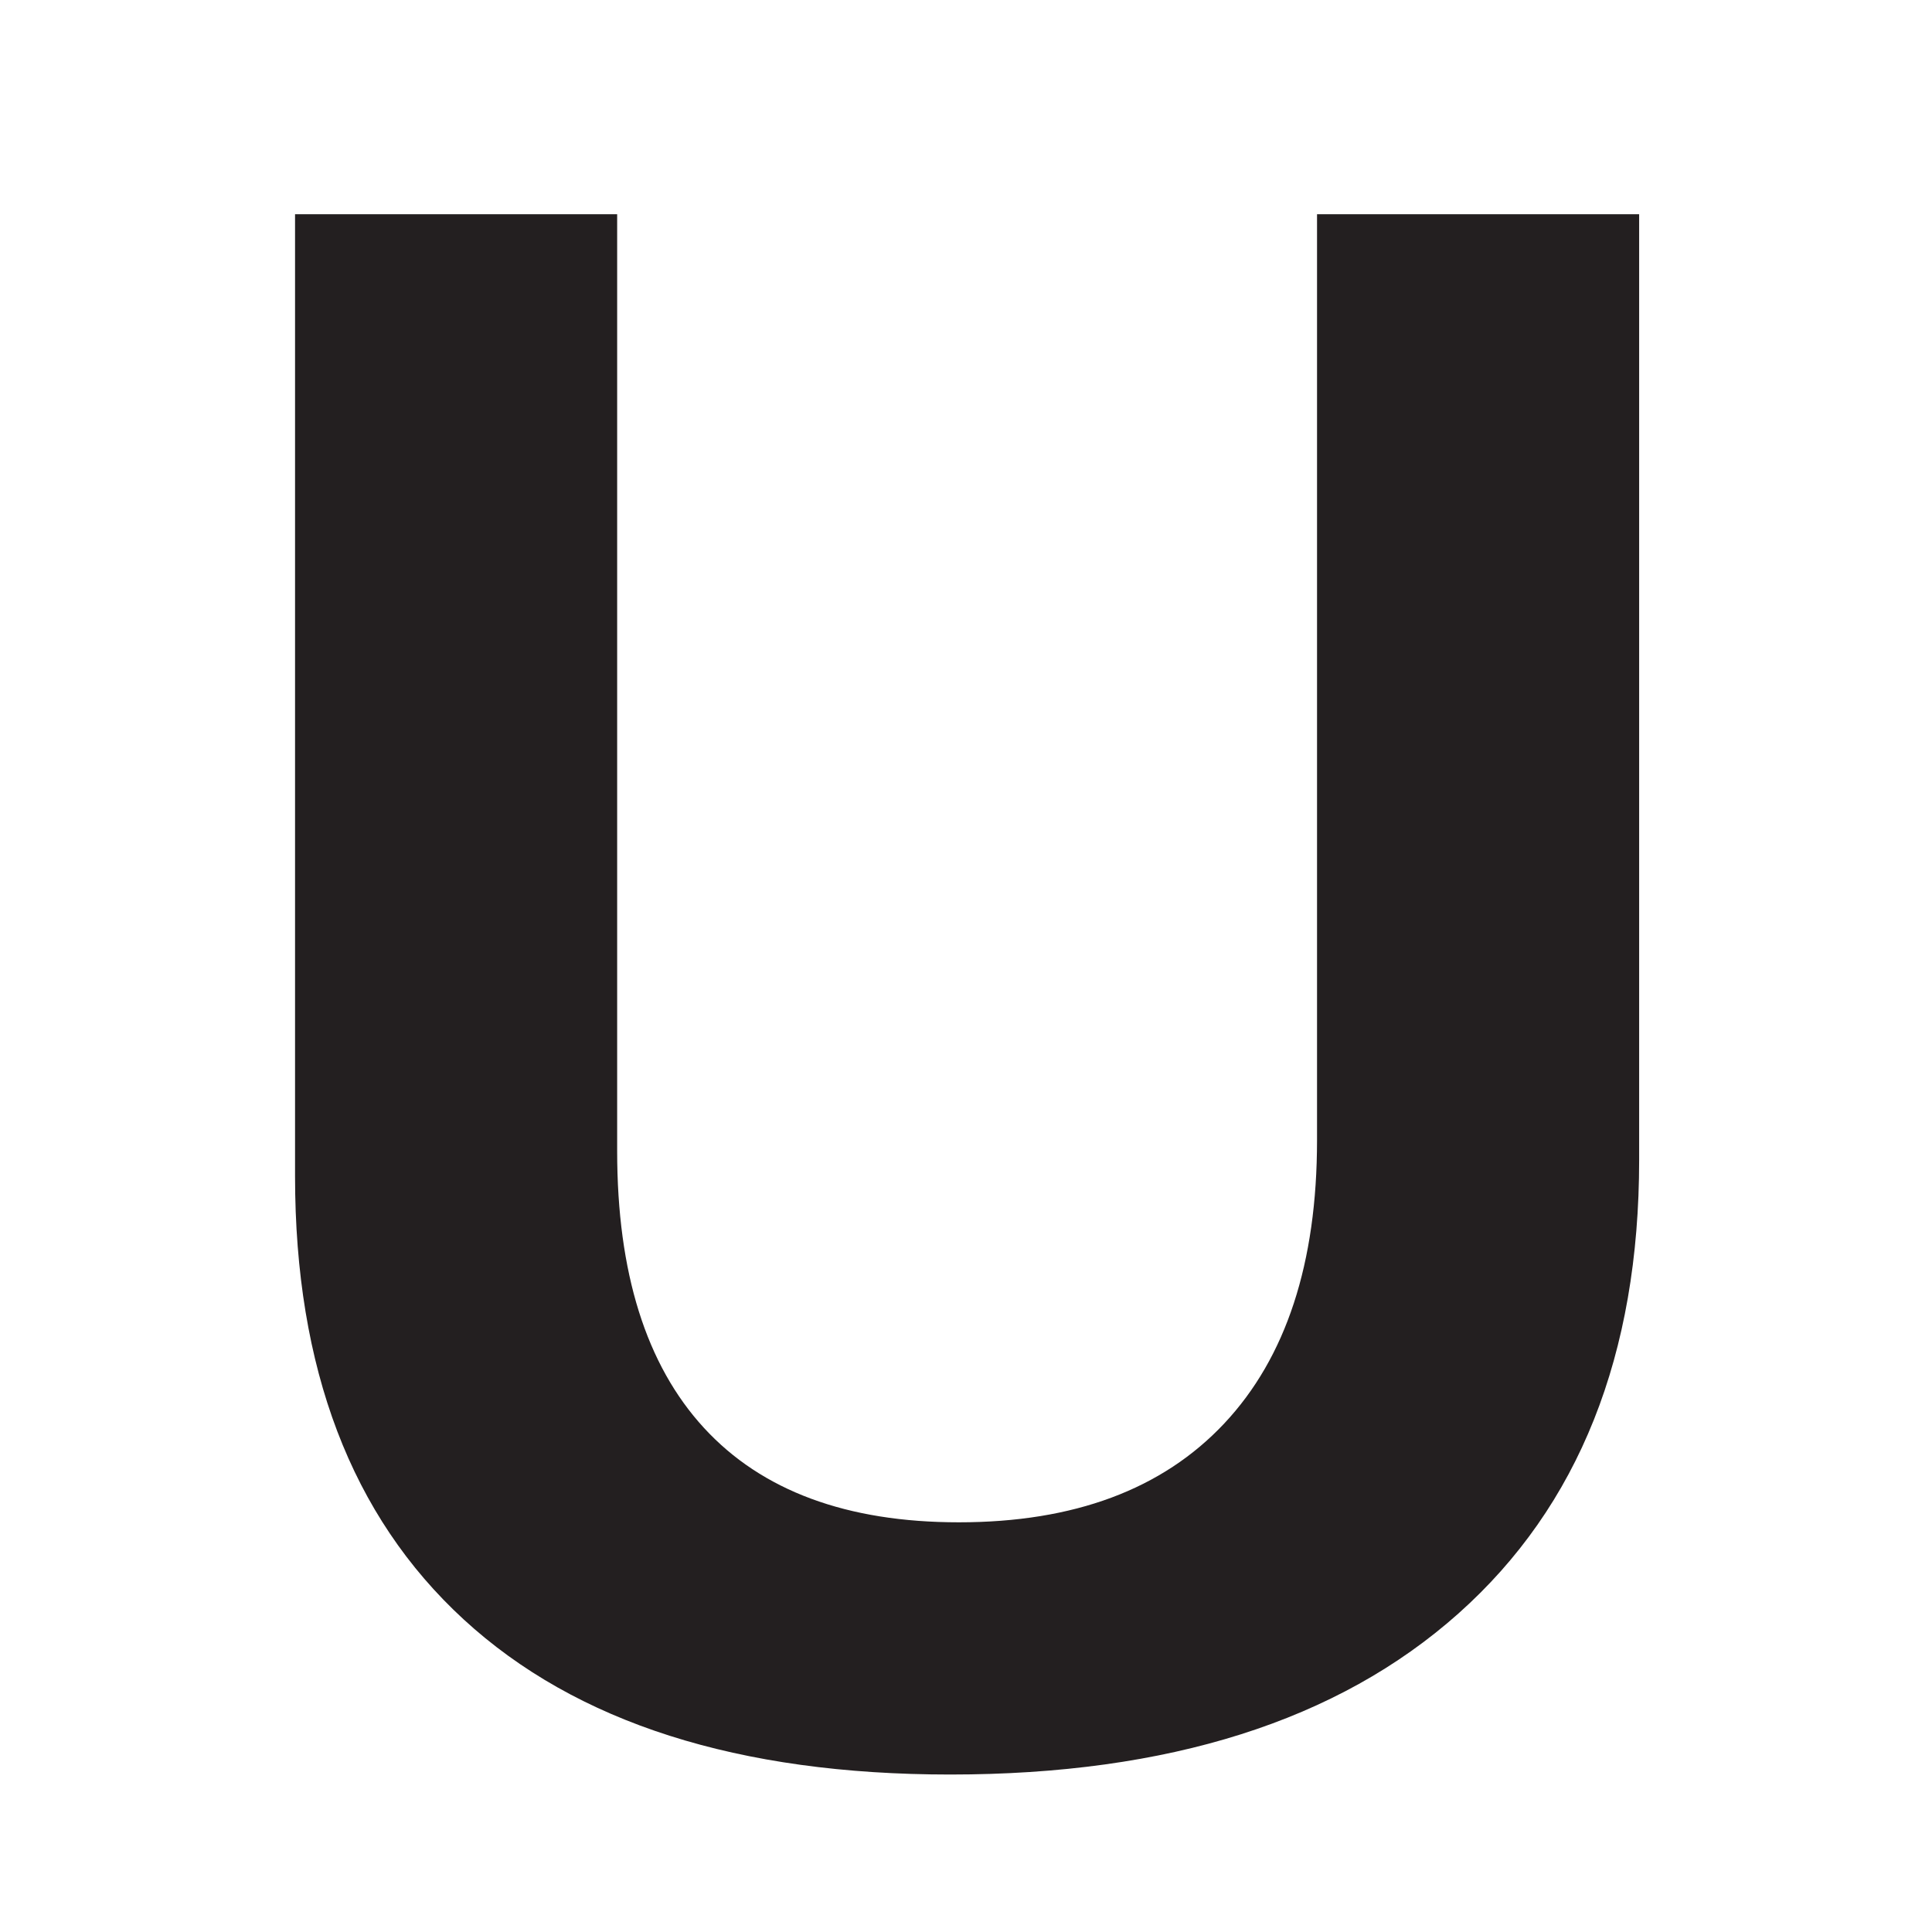
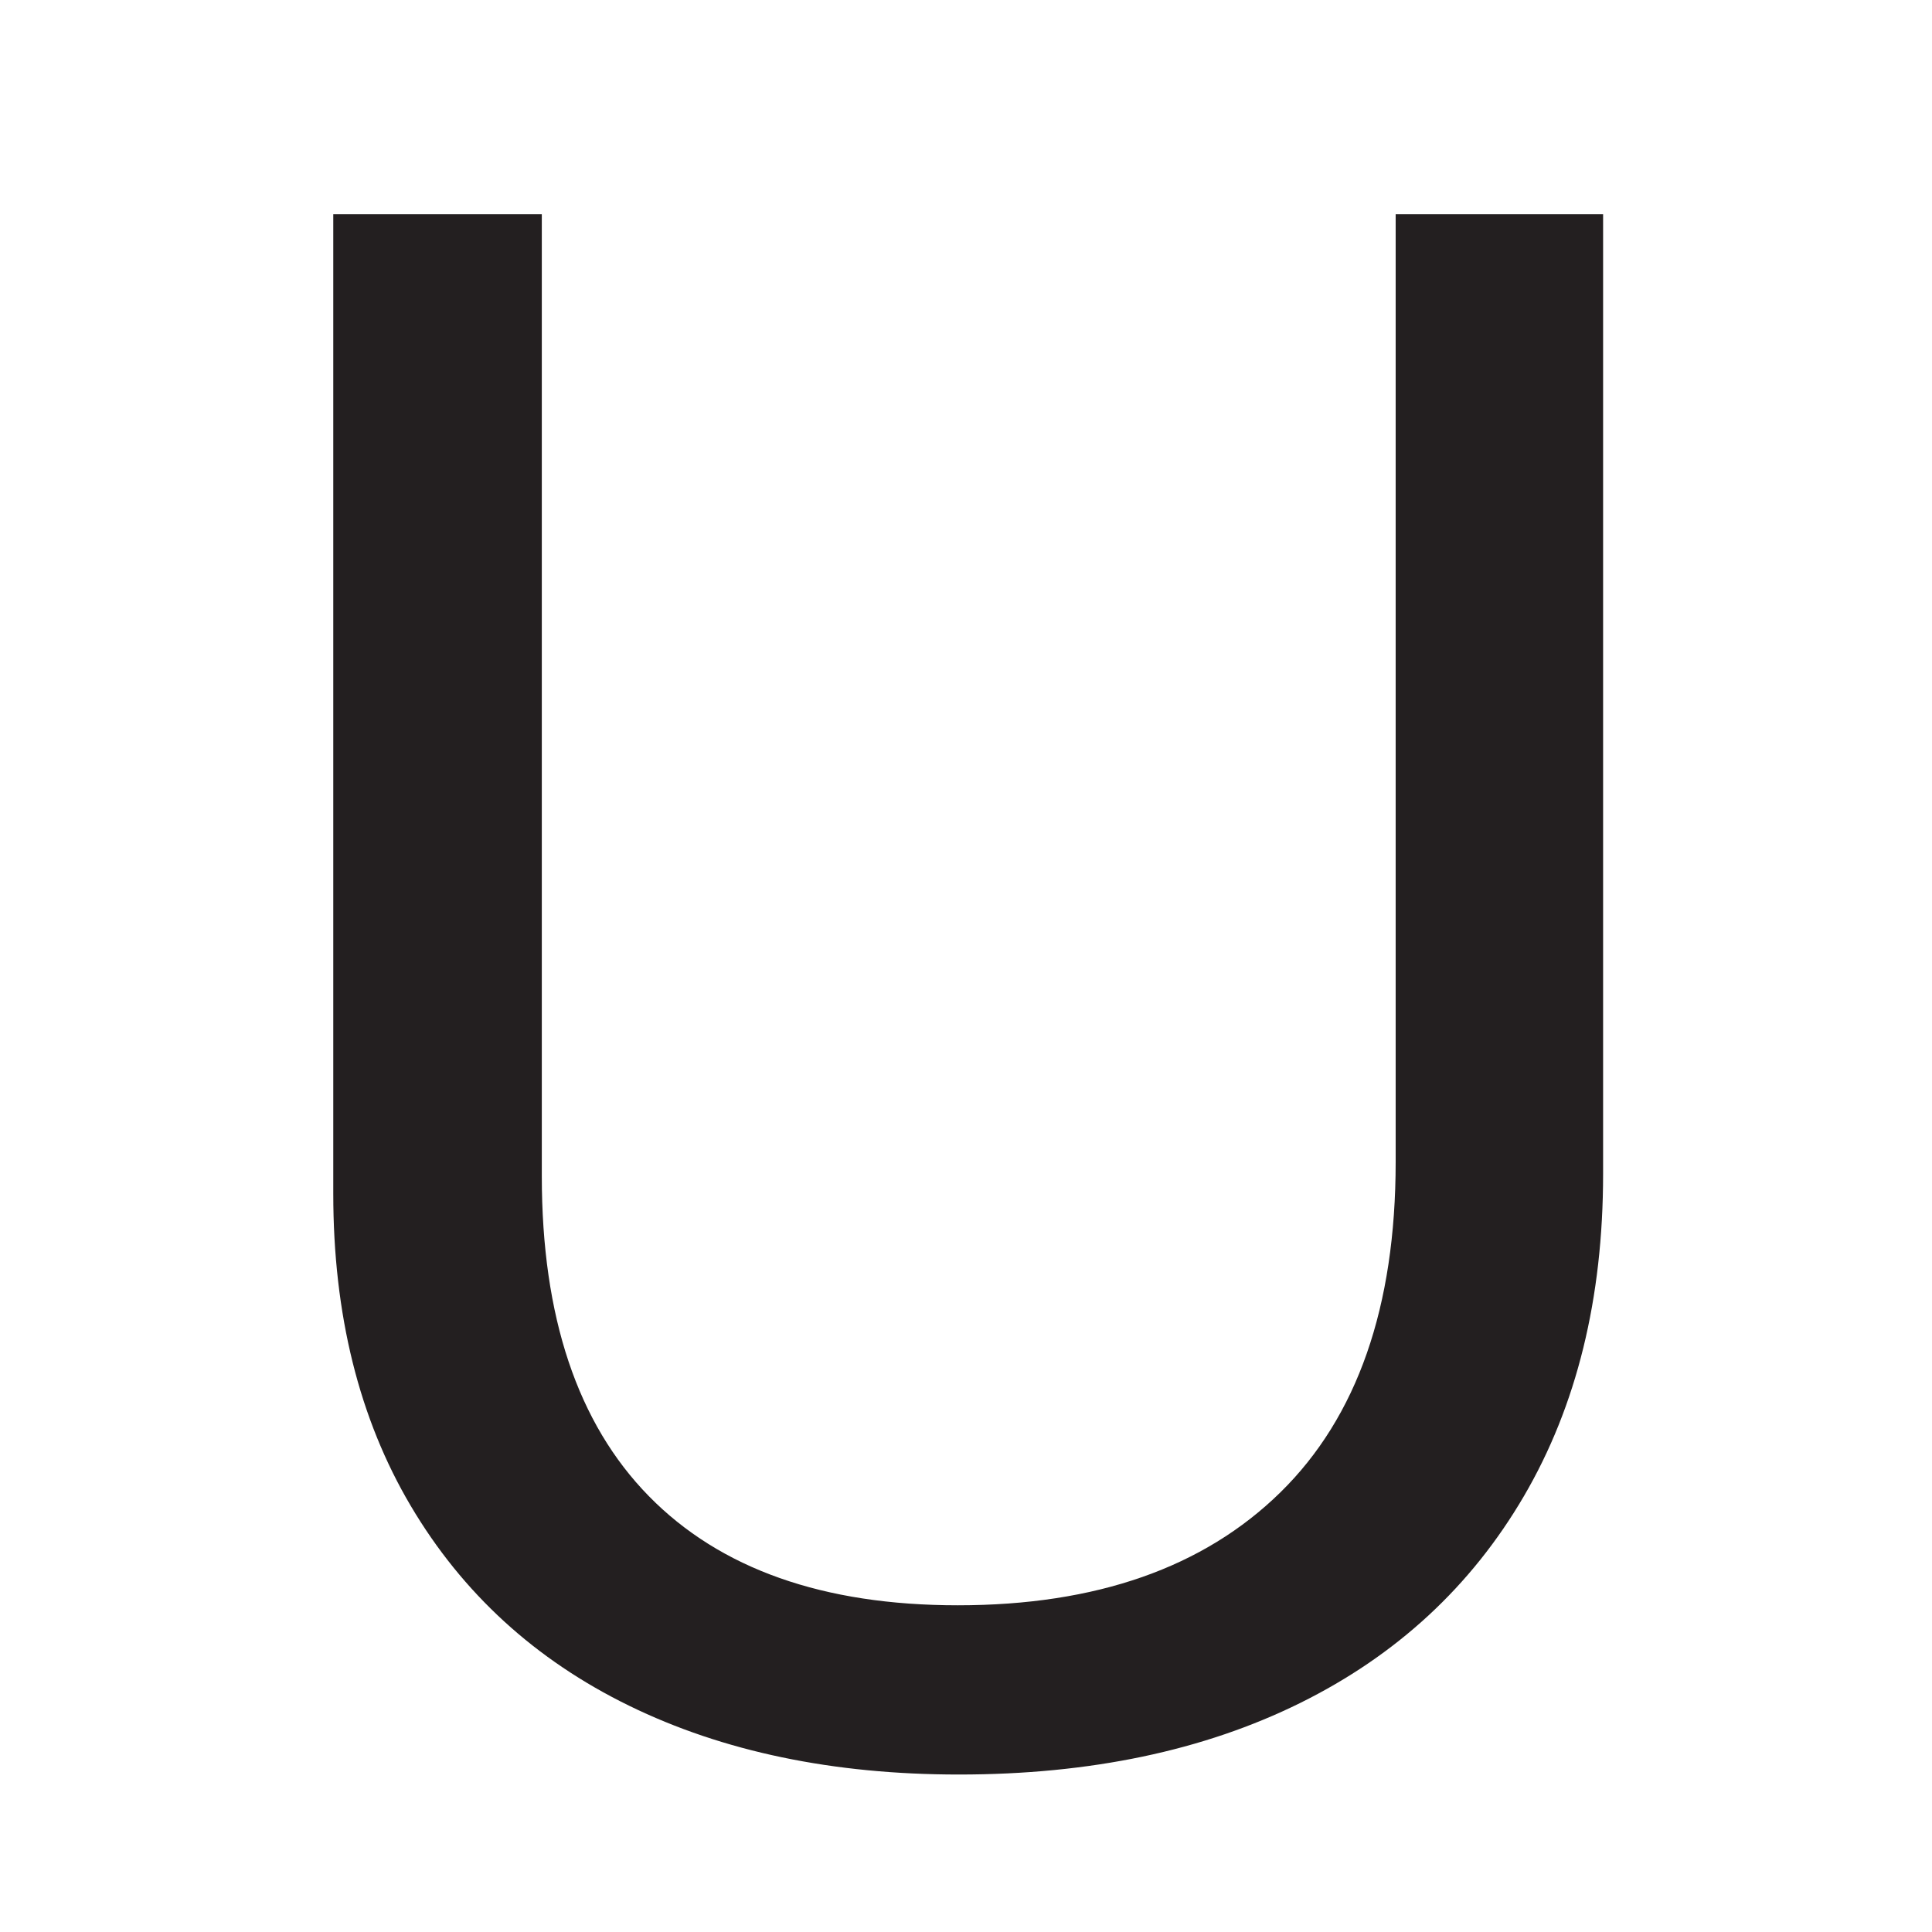
<svg xmlns="http://www.w3.org/2000/svg" width="100%" height="100%" viewBox="0 0 1417 1417" version="1.1" xml:space="preserve" style="fill-rule:evenodd;clip-rule:evenodd;stroke-linejoin:round;stroke-miterlimit:2;">
  <rect id="light" x="0" y="0" width="1417" height="1417" style="fill:none;" />
  <g transform="matrix(1640.07,0,0,1640.07,1302.3,1285.49)" />
-   <text x="117.9px" y="1285.49px" style="font-family:'Arial-BoldMT', 'Arial', sans-serif;font-weight:700;font-size:1640.07px;fill:#231f20;">U</text>
+   <text x="117.9px" y="1285.49px" style="font-family:'ArialMT', 'Arial', sans-serif;font-size:1640.07px;fill:#231f20;">U</text>
</svg>
